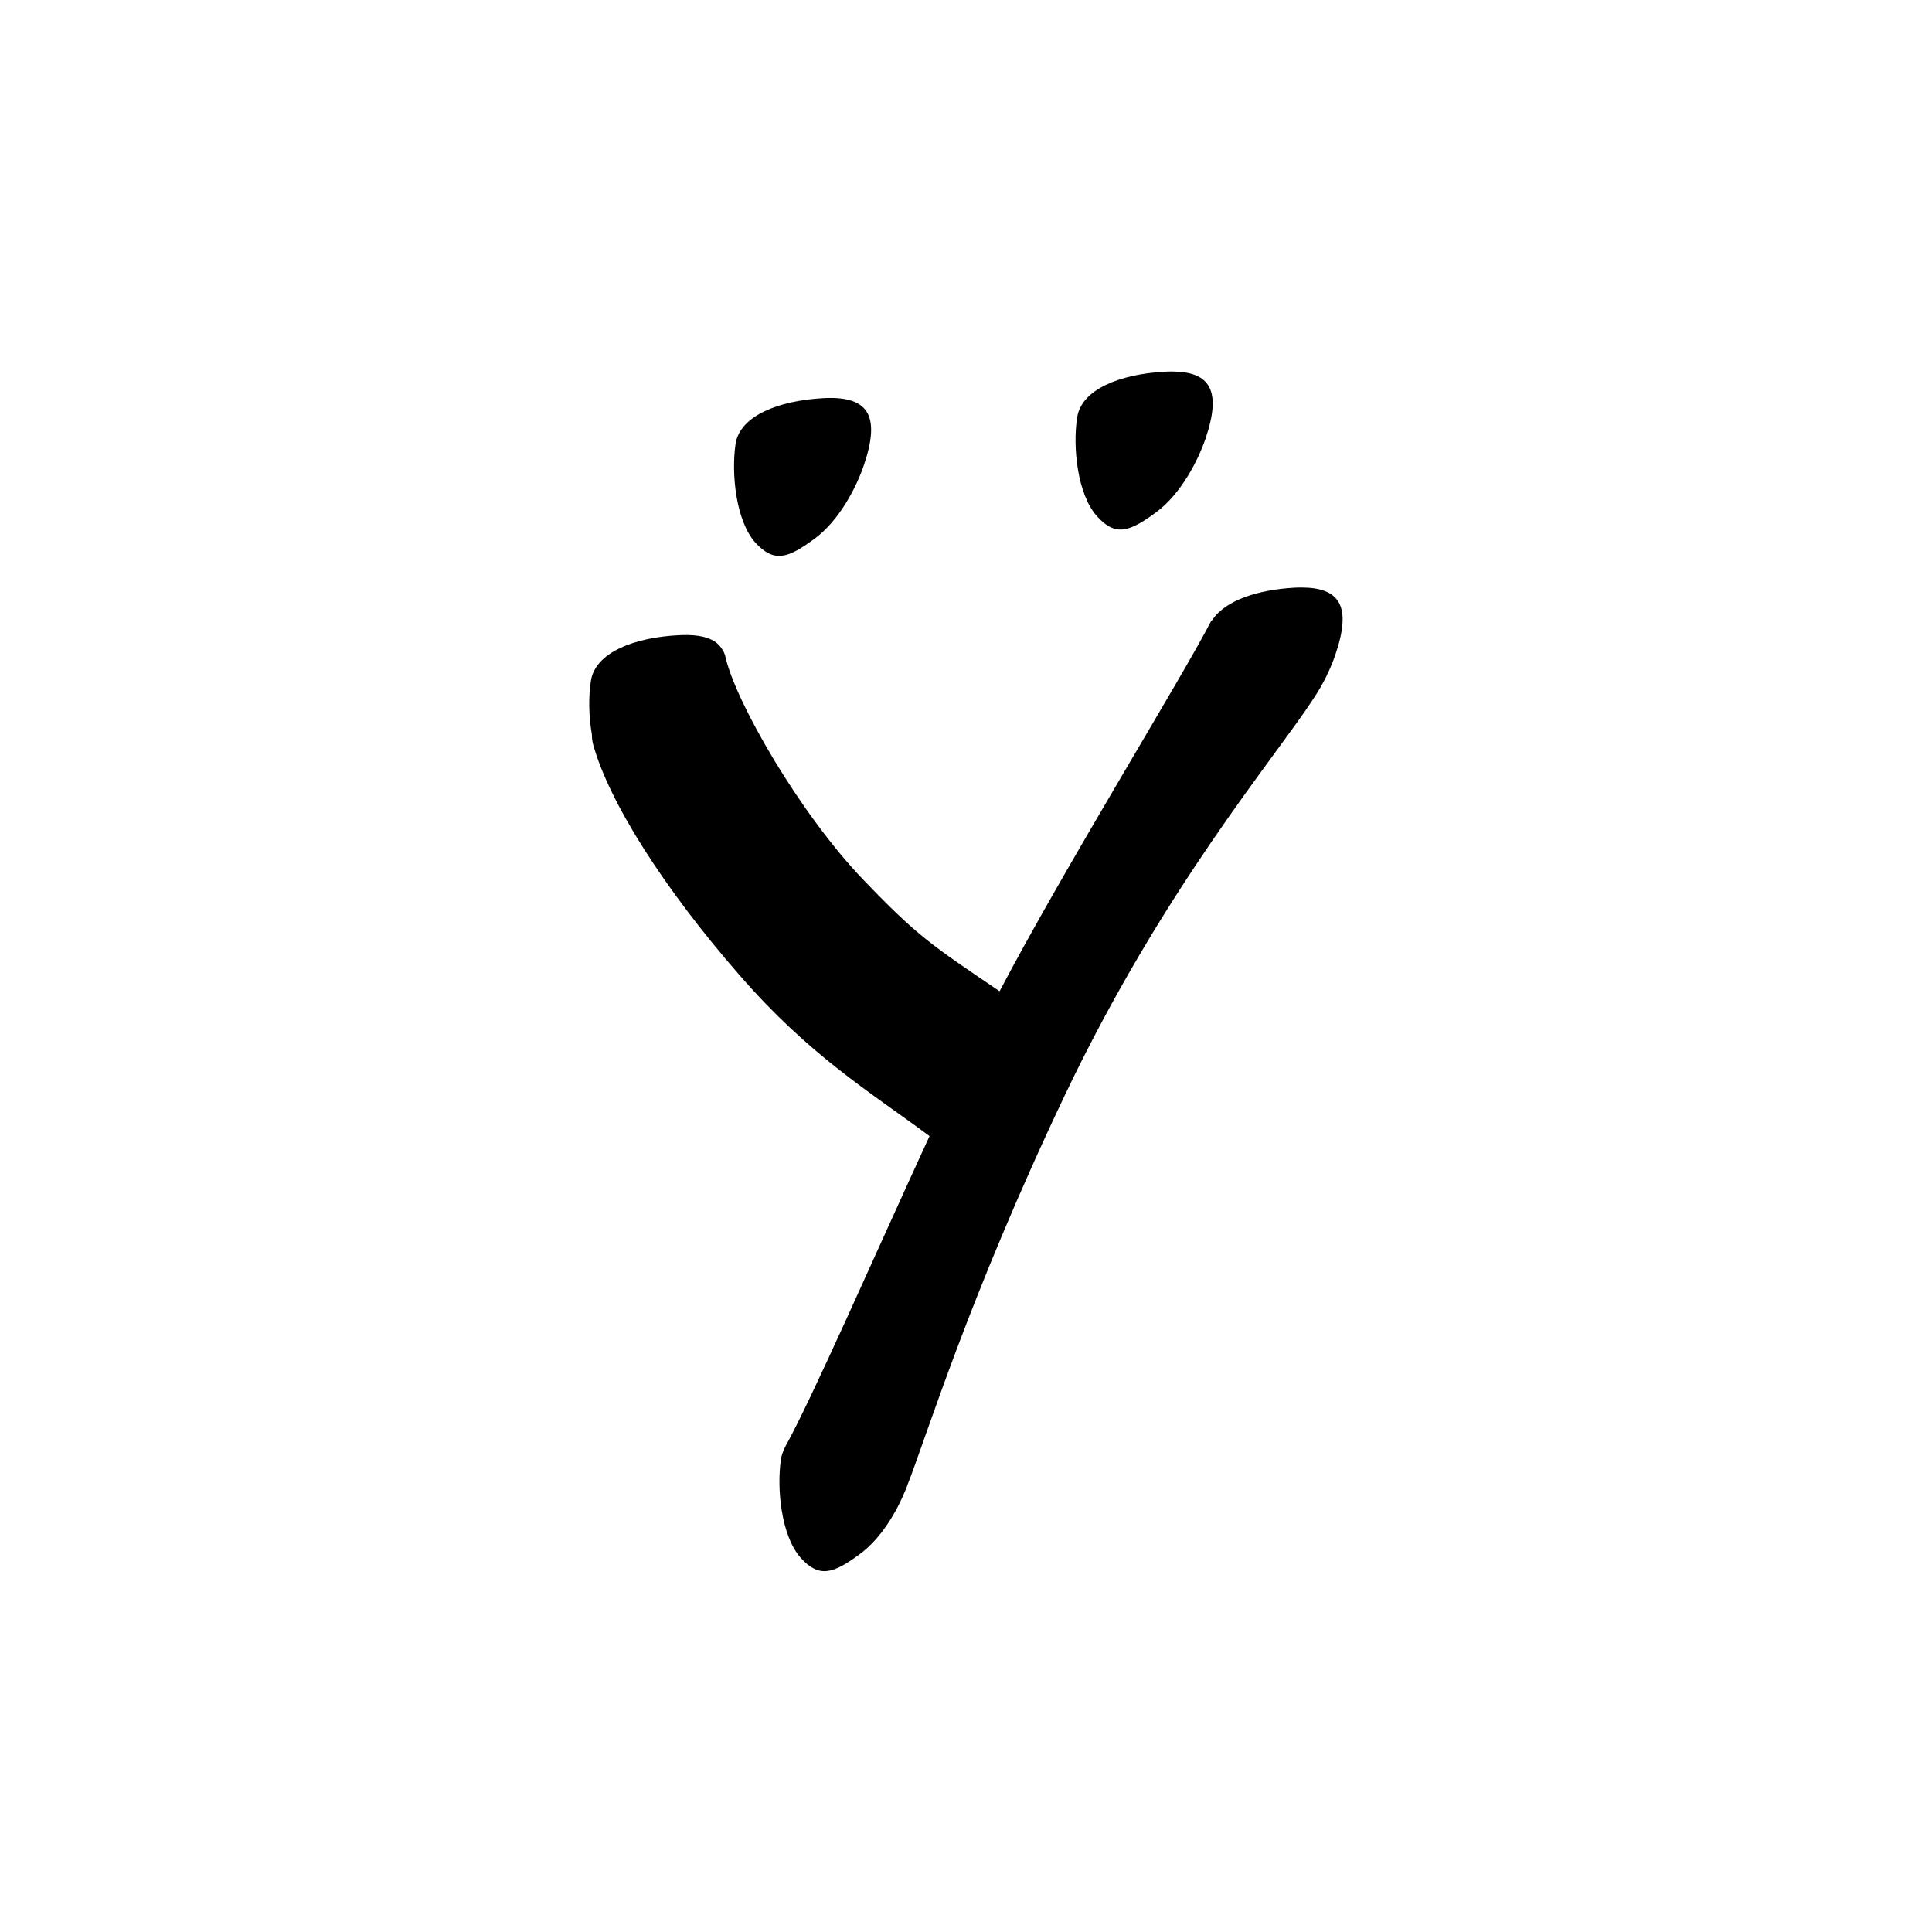
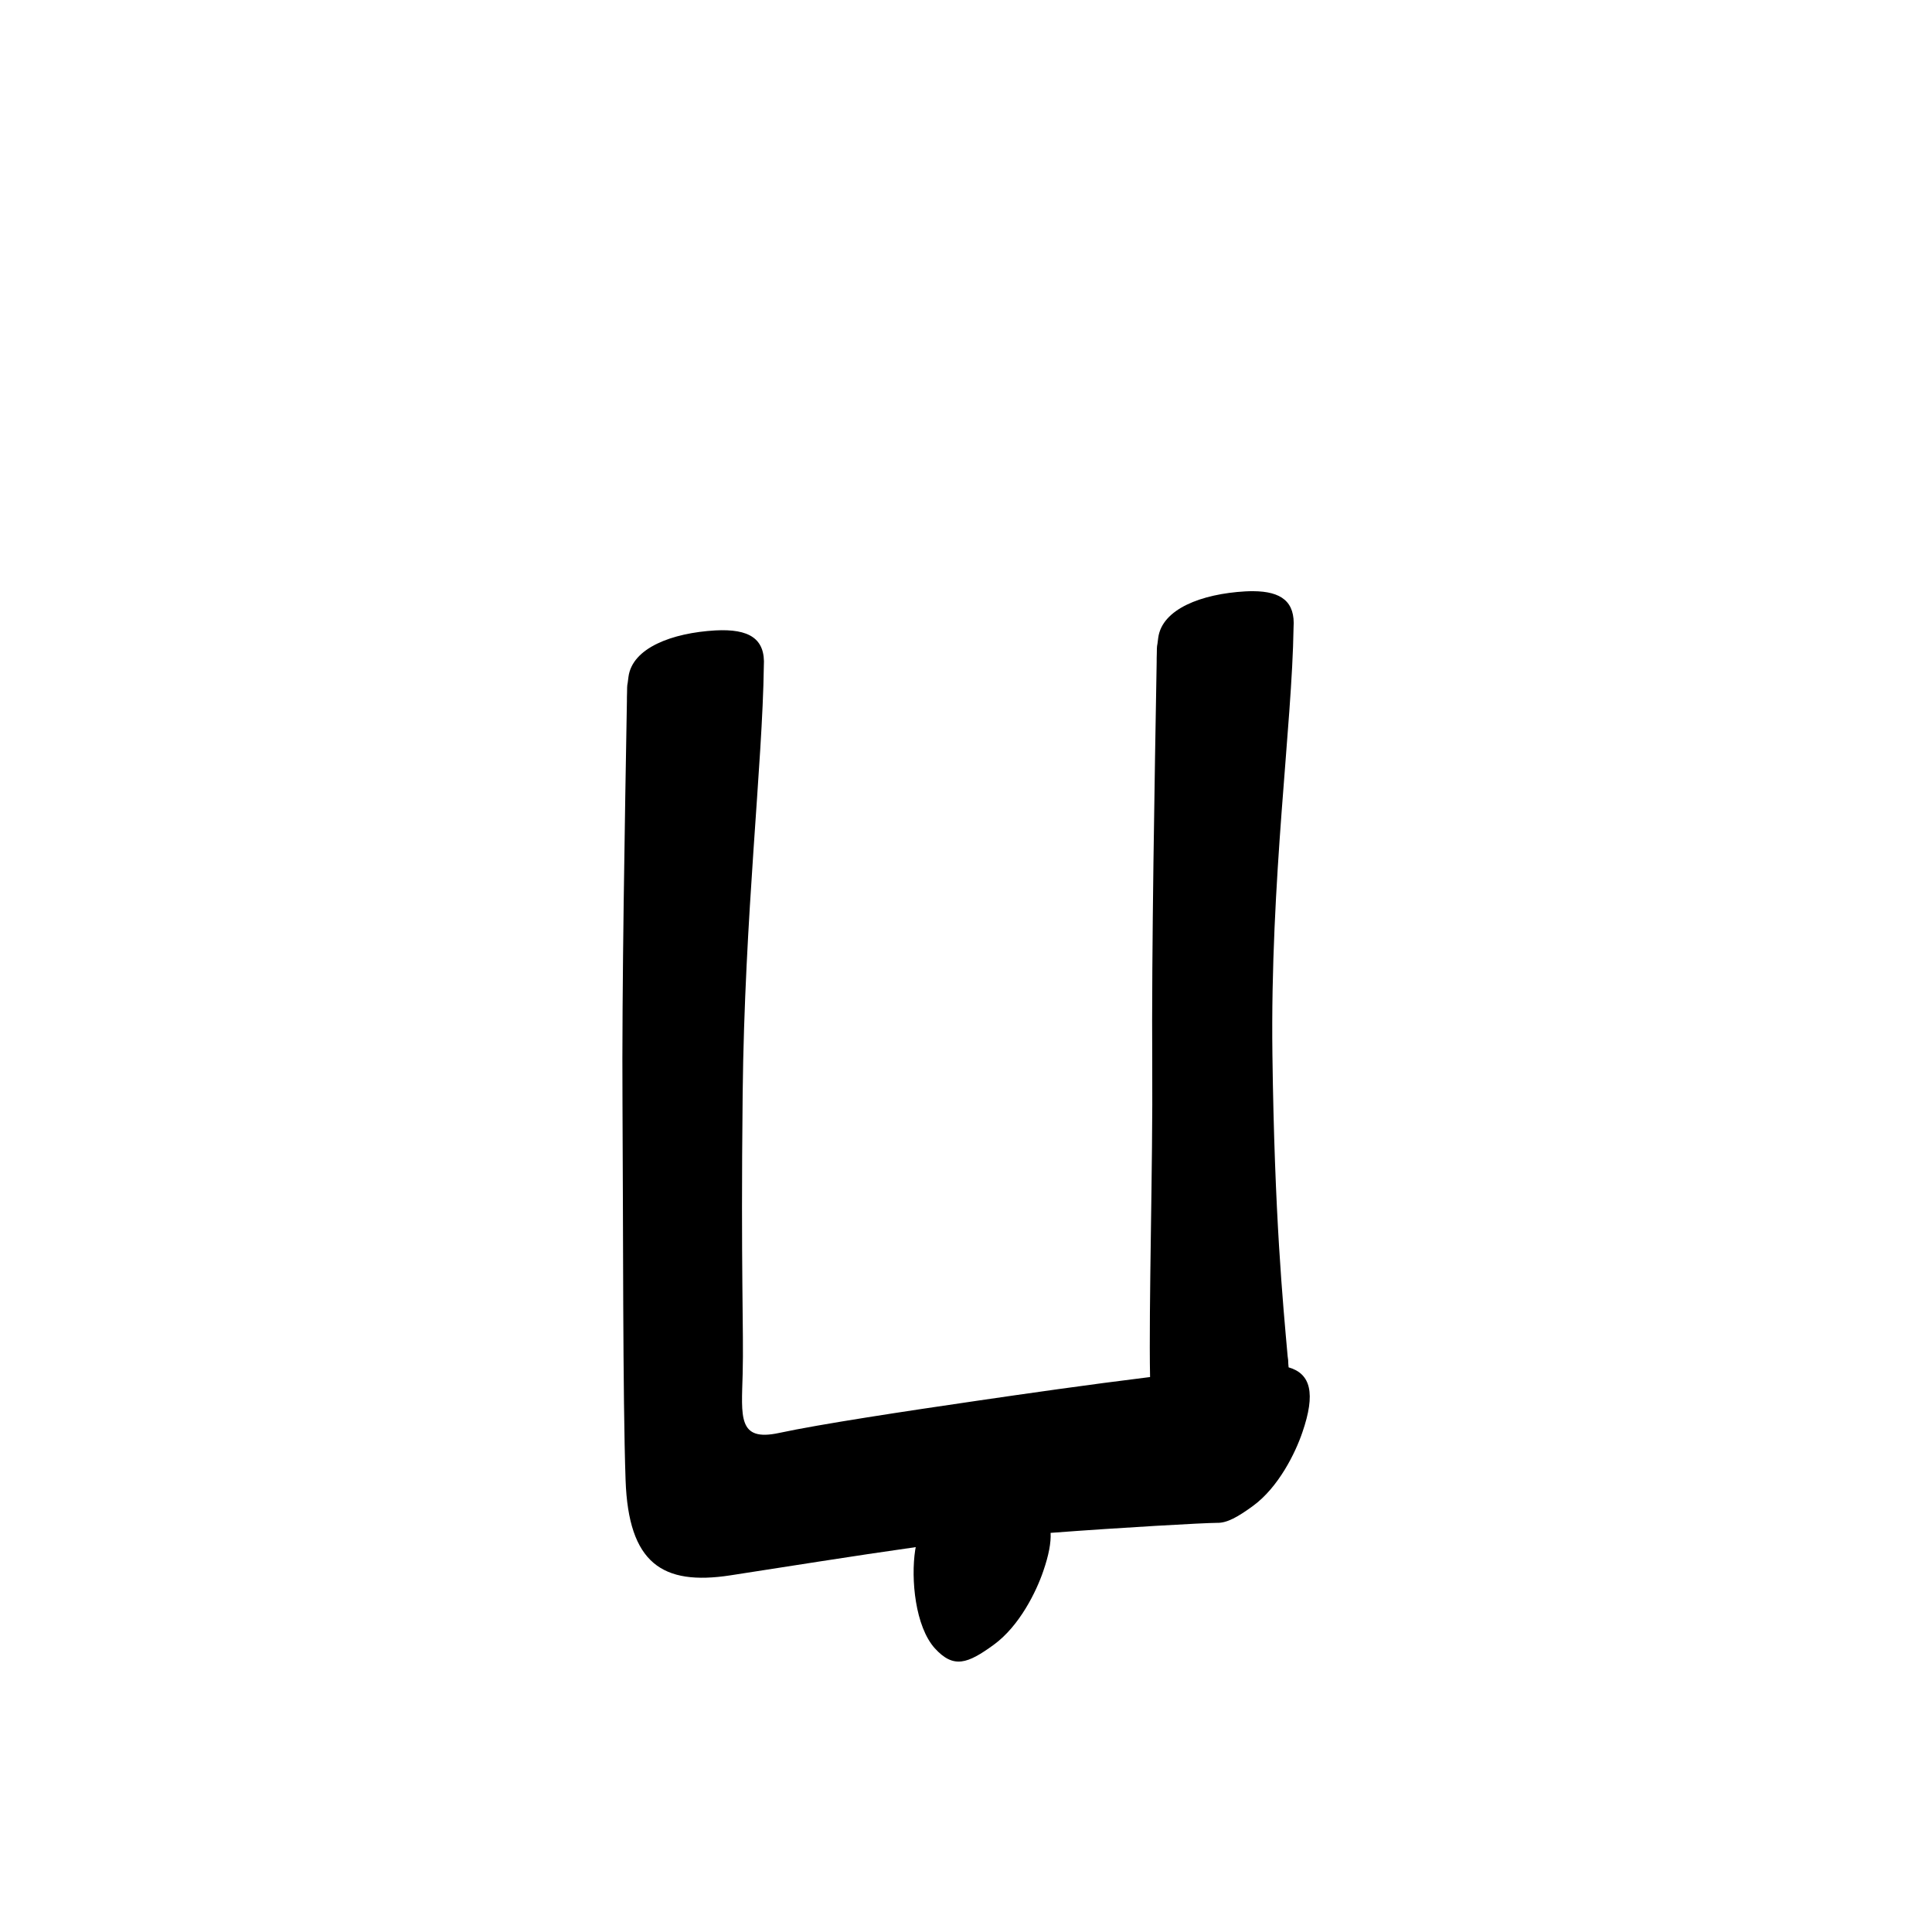
<svg xmlns="http://www.w3.org/2000/svg" xmlns:ns1="http://xml.openoffice.org/svg/export" version="1.2" width="100mm" height="100mm" viewBox="0 0 10000 10000" preserveAspectRatio="xMidYMid" fill-rule="evenodd" stroke-width="28.222" stroke-linejoin="round" xml:space="preserve" id="svg22">
  <defs class="ClipPathGroup" id="defs2">
    <clipPath id="presentation_clip_path_shrink" clipPathUnits="userSpaceOnUse">
      <rect x="10" y="10" width="9980" height="9980" id="rect2" />
    </clipPath>
  </defs>
  <defs class="TextShapeIndex" id="defs3">
    <g ns1:slide="id1" ns1:id-list="id3 id4 id5 id6 id7 id8 id9" id="g2" />
  </defs>
  <defs class="EmbeddedBulletChars" id="defs12">
    <g id="bullet-char-template-57356" transform="scale(0.0004882812,-0.0004882812)">
      <path d="M 580,1141 L 1163,571 580,0 -4,571 580,1141 Z" id="path3" />
    </g>
    <g id="bullet-char-template-57354" transform="scale(0.0004882812,-0.0004882812)">
      <path d="M 8,1128 L 1137,1128 1137,0 8,0 8,1128 Z" id="path4" />
    </g>
    <g id="bullet-char-template-10146" transform="scale(0.0004882812,-0.0004882812)">
      <path d="M 174,0 L 602,739 174,1481 1456,739 174,0 Z M 1358,739 L 309,1346 659,739 1358,739 Z" id="path5" />
    </g>
    <g id="bullet-char-template-10132" transform="scale(0.0004882812,-0.0004882812)">
      <path d="M 2015,739 L 1276,0 717,0 1260,543 174,543 174,936 1260,936 717,1481 1274,1481 2015,739 Z" id="path6" />
    </g>
    <g id="bullet-char-template-10007" transform="scale(0.0004882812,-0.0004882812)">
      <path d="M 0,-2 C -7,14 -16,27 -25,37 L 356,567 C 262,823 215,952 215,954 215,979 228,992 255,992 264,992 276,990 289,987 310,991 331,999 354,1012 L 381,999 492,748 772,1049 836,1024 860,1049 C 881,1039 901,1025 922,1006 886,937 835,863 770,784 769,783 710,716 594,584 L 774,223 C 774,196 753,168 711,139 L 727,119 C 717,90 699,76 672,76 641,76 570,178 457,381 L 164,-76 C 142,-110 111,-127 72,-127 30,-127 9,-110 8,-76 1,-67 -2,-52 -2,-32 -2,-23 -1,-13 0,-2 Z" id="path7" />
    </g>
    <g id="bullet-char-template-10004" transform="scale(0.0004882812,-0.0004882812)">
      <path d="M 285,-33 C 182,-33 111,30 74,156 52,228 41,333 41,471 41,549 55,616 82,672 116,743 169,778 240,778 293,778 328,747 346,684 L 369,508 C 377,444 397,411 428,410 L 1163,1116 C 1174,1127 1196,1133 1229,1133 1271,1133 1292,1118 1292,1087 L 1292,965 C 1292,929 1282,901 1262,881 L 442,47 C 390,-6 338,-33 285,-33 Z" id="path8" />
    </g>
    <g id="bullet-char-template-9679" transform="scale(0.0004882812,-0.0004882812)">
      <path d="M 813,0 C 632,0 489,54 383,161 276,268 223,411 223,592 223,773 276,916 383,1023 489,1130 632,1184 813,1184 992,1184 1136,1130 1245,1023 1353,916 1407,772 1407,592 1407,412 1353,268 1245,161 1136,54 992,0 813,0 Z" id="path9" />
    </g>
    <g id="bullet-char-template-8226" transform="scale(0.0004882812,-0.0004882812)">
      <path d="M 346,457 C 273,457 209,483 155,535 101,586 74,649 74,723 74,796 101,859 155,911 209,963 273,989 346,989 419,989 480,963 531,910 582,859 608,796 608,723 608,648 583,586 532,535 482,483 420,457 346,457 Z" id="path10" />
    </g>
    <g id="bullet-char-template-8211" transform="scale(0.0004882812,-0.0004882812)">
      <path d="M -4,459 L 1135,459 1135,606 -4,606 -4,459 Z" id="path11" />
    </g>
    <g id="bullet-char-template-61548" transform="scale(0.0004882812,-0.0004882812)">
      <path d="M 173,740 C 173,903 231,1043 346,1159 462,1274 601,1332 765,1332 928,1332 1067,1274 1183,1159 1299,1043 1357,903 1357,740 1357,577 1299,437 1183,322 1067,206 928,148 765,148 601,148 462,206 346,322 231,437 173,577 173,740 Z" id="path12" />
    </g>
  </defs>
-   <path id="path13" d="M 6066.968 1922.983 C 6053.902 1922.91 6040.239 1923.267 6025.989 1924.017 C 5798.989 1937.017 5596.008 2014.02 5575.008 2163.02 C 5552.008 2313.02 5576 2558.982 5678 2671.982 C 5774 2778.982 5847.012 2752.016 5982.012 2653.016 C 6115.012 2556.016 6201.999 2378.988 6238.999 2272.988 C 6325.249 2019.863 6262.957 1924.082 6066.968 1922.983 z M 4298.962 2059.823 C 4285.896 2059.797 4272.233 2060.199 4257.983 2061.011 C 4031.983 2074.011 3828.003 2151.015 3807.003 2300.015 C 3785.003 2450.015 3807.994 2694.976 3909.994 2808.976 C 4006.994 2914.976 4079.006 2889.011 4214.006 2790.011 C 4348.006 2692.011 4434.993 2515 4470.993 2409 C 4557.243 2156.813 4494.951 2060.203 4298.962 2059.823 z M 6738.968 3040.951 C 6725.895 3040.878 6712.239 3041.235 6697.989 3041.985 C 6513.091 3052.621 6343.689 3106.161 6276.103 3207.401 C 6272.475 3210.277 6269.281 3213.602 6267.008 3217.995 C 6119.555 3505.14 5511.394 4488.587 5173.741 5130.694 C 4824.009 4893.101 4752.993 4850.48 4465.981 4550.988 C 4142.981 4213.988 3805.983 3634.02 3753.983 3396.02 C 3751.177 3383.708 3746.24 3373.473 3740.082 3364.446 C 3706.234 3303.069 3628.176 3281.19 3508.985 3288.016 C 3282.985 3300.016 3079.005 3377.02 3058.005 3527.02 C 3046.192 3603.546 3046.627 3705.573 3063.689 3802.249 C 3063.688 3819.337 3065.437 3836.306 3069.994 3852.995 C 3152.994 4154.995 3442.004 4605 3824.004 5043 C 4189.837 5464.523 4499.451 5648.636 4811.231 5880.364 C 4521.523 6509.56 4205.966 7233.369 4061.974 7492.979 C 4060.965 7494.802 4060.622 7496.836 4059.959 7498.767 C 4050.989 7516.236 4044.784 7534.93 4041.976 7554.991 C 4019.976 7703.991 4043.018 7950.004 4145.018 8064.004 C 4241.018 8170.004 4313.979 8143.987 4448.979 8044.987 C 4564.525 7960.483 4644.323 7817.33 4687.207 7711.519 C 4687.433 7710.984 4687.763 7710.562 4687.983 7710.02 C 4690.706 7703.431 4694.7 7692.121 4697.646 7684.647 C 4697.725 7684.434 4697.774 7684.239 4697.853 7684.027 C 4795.594 7435.802 5016.266 6709.913 5510 5672.005 C 6019 4602.005 6598.019 3923.986 6796.019 3619.986 C 6796.232 3619.654 6796.284 3619.239 6796.484 3618.901 C 6851.455 3538.563 6889.986 3452.88 6910.999 3391.008 C 6998.187 3137.883 6935.063 3042.05 6738.968 3040.951 z " />
+   <path id="path13" d="M 6486.012 3059.968 C 6472.939 3059.895 6459.231 3060.252 6444.981 3061.002 C 6218.981 3074.002 6014.983 3151.987 5994.983 3300.987 C 5993.49 3310.657 5992.203 3320.793 5991.107 3331.218 C 5989.323 3339.553 5988.146 3348.115 5988.007 3357.004 C 5987.883 3364.272 5987.719 3375.983 5987.593 3383.359 C 5987.05 3397.727 5986.7 3412.306 5986.87 3427.336 C 5976.721 4019.266 5960.109 4917.294 5963.977 5513.979 C 5967.39 6040.378 5945.603 6760.188 5952.712 7127.575 C 5627.23 7167.669 5304.294 7214.263 5065.996 7249.015 C 4681.996 7305.015 4246.002 7371.015 4032.002 7417.015 C 3818.002 7463.015 3838.003 7333.987 3844.003 7110.987 C 3850.003 6887.987 3834.003 6588.998 3844.003 5660.998 C 3853.901 4742.478 3946.806 3957.185 3953.557 3448.627 C 3963.045 3304.517 3876.49 3253.873 3702.978 3263.005 C 3476.978 3276.005 3272.98 3353.99 3252.98 3502.99 C 3251.499 3512.583 3250.246 3522.627 3249.156 3532.963 C 3247.337 3541.378 3246.144 3550.026 3246.003 3559.008 C 3245.88 3566.275 3245.716 3577.986 3245.59 3585.363 C 3245.047 3599.731 3244.697 3614.31 3244.867 3629.339 C 3234.718 4221.27 3218.157 5119.298 3222.026 5715.982 C 3226.026 6332.982 3222.994 7229.979 3237.994 7660.979 C 3252.994 8091.979 3427.976 8208.024 3779.976 8154.024 C 4049.117 8112.735 4419.429 8053.062 4739.866 8007.883 C 4738.719 8012.839 4737.746 8017.898 4737.024 8023.024 C 4714.024 8173.024 4736.981 8418.986 4838.981 8531.986 C 4935.981 8637.986 5007.975 8612.02 5143.975 8513.02 C 5276.975 8416.02 5363.98 8238.01 5399.98 8132.01 C 5428.241 8050.267 5440.642 7985.063 5437.911 7934.089 C 5808.988 7906.145 6228.529 7882.614 6299.357 7882.206 C 6351.485 7883.675 6407.967 7851.037 6484.979 7794.976 C 6617.979 7697.976 6704.984 7520.018 6740.984 7414.018 C 6810.876 7211.858 6784.178 7110.275 6669.825 7077.346 C 6669.407 7072.445 6668.763 7065.323 6668.327 7060.292 C 6668.31 7045.554 6667.075 7031.99 6664.761 7019.417 C 6640.406 6744.751 6596.971 6297.838 6586.006 5458.995 C 6574.141 4552.273 6688.009 3757.122 6695.405 3248.277 C 6704.824 3114.798 6632.725 3060.793 6486.012 3059.968 z " />
</svg>
